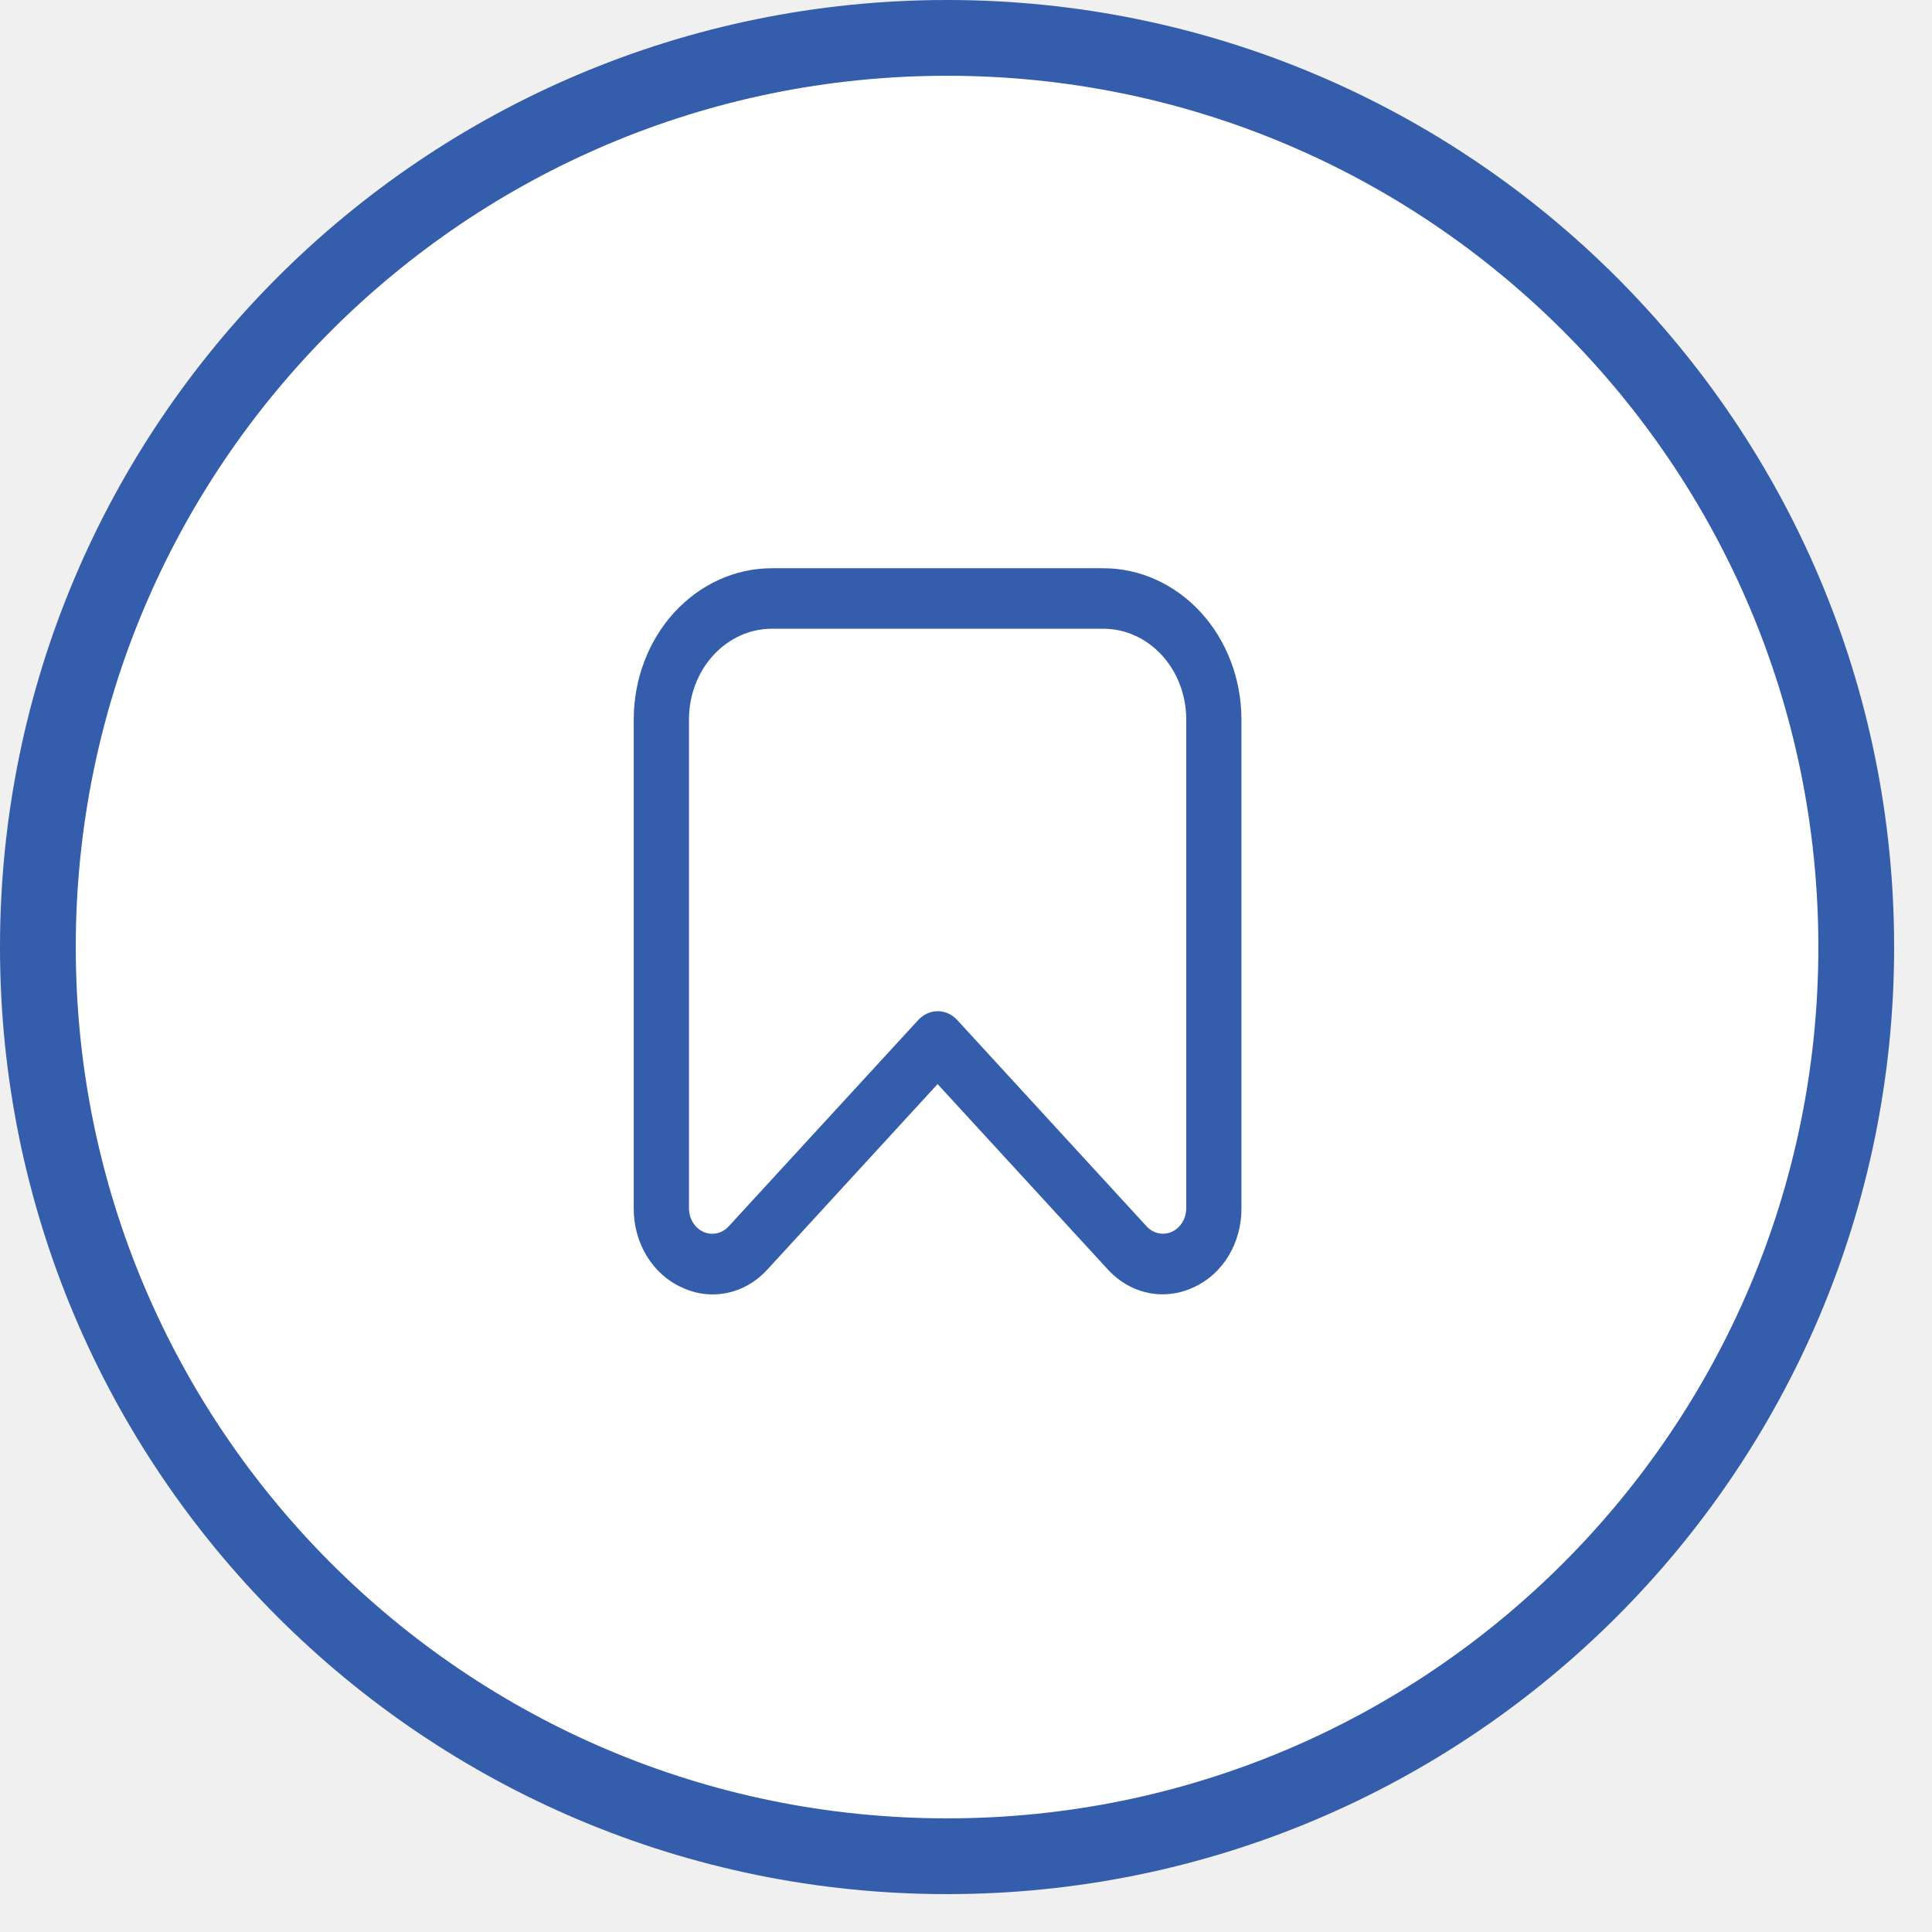
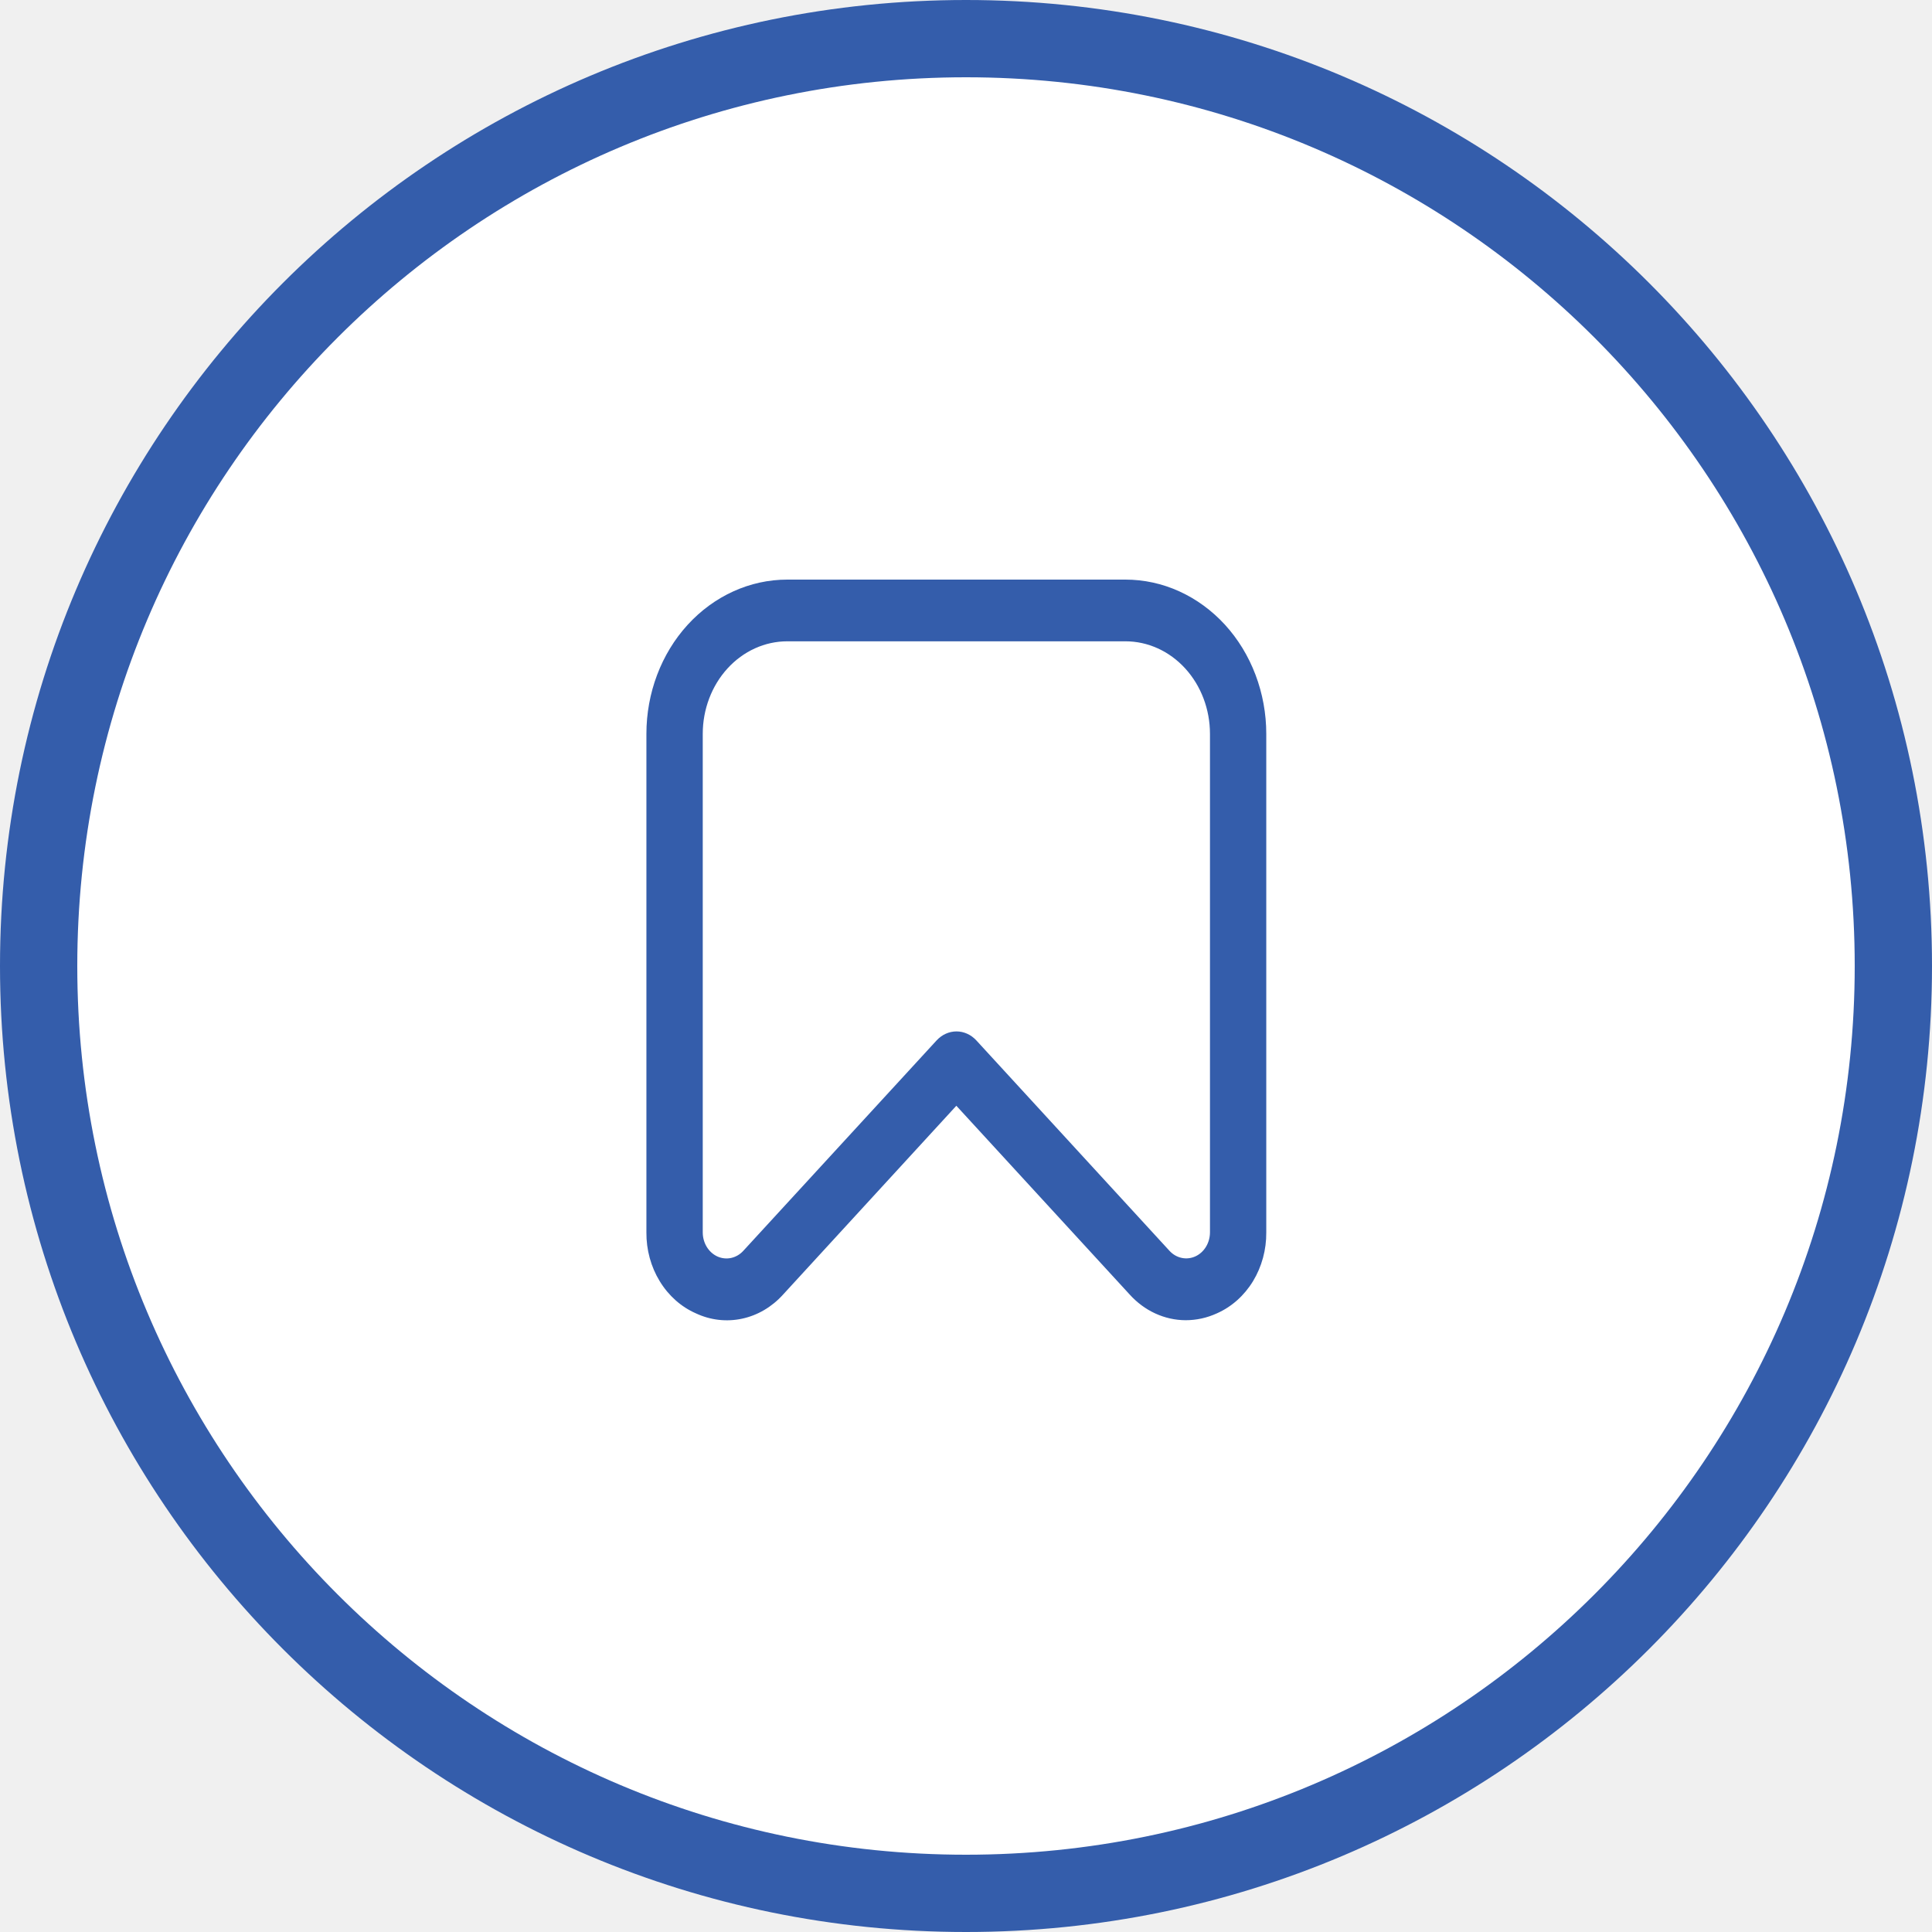
- <svg xmlns="http://www.w3.org/2000/svg" width="50" height="50" viewBox="0 0 51 51" fill="none">
+ <svg xmlns="http://www.w3.org/2000/svg" width="50" height="50" viewBox="0 0 50 50" fill="none">
  <circle cx="25" cy="25" r="24" fill="white" stroke="#345DAB" stroke-width="2" />
  <g clip-path="url(#clip0_251_172)">
    <path d="M30.683 34.167C30.413 34.166 30.146 34.106 29.898 33.992C29.649 33.878 29.424 33.71 29.234 33.5L24.75 28.617L20.266 33.503C19.978 33.823 19.608 34.041 19.206 34.127C18.803 34.214 18.386 34.166 18.009 33.989C17.628 33.822 17.302 33.532 17.074 33.158C16.845 32.784 16.725 32.343 16.729 31.894V18.993C16.729 17.934 17.113 16.918 17.797 16.169C18.481 15.421 19.408 15 20.375 15H29.125C29.604 15 30.078 15.103 30.52 15.304C30.962 15.505 31.364 15.799 31.703 16.169C32.041 16.54 32.31 16.98 32.493 17.465C32.676 17.949 32.771 18.469 32.771 18.993V31.894C32.775 32.343 32.655 32.783 32.428 33.157C32.2 33.531 31.874 33.821 31.494 33.989C31.237 34.107 30.962 34.167 30.683 34.167ZM20.375 16.597C19.795 16.597 19.238 16.85 18.828 17.299C18.418 17.748 18.187 18.358 18.187 18.993V31.894C18.187 32.027 18.223 32.157 18.29 32.268C18.357 32.379 18.453 32.465 18.565 32.517C18.677 32.568 18.801 32.581 18.92 32.556C19.039 32.53 19.149 32.467 19.235 32.373L24.239 26.926C24.376 26.777 24.561 26.693 24.754 26.693C24.946 26.693 25.131 26.777 25.268 26.926L30.266 32.371C30.352 32.465 30.462 32.529 30.581 32.554C30.7 32.58 30.824 32.566 30.936 32.515C31.048 32.464 31.144 32.377 31.211 32.266C31.278 32.156 31.314 32.025 31.314 31.892V18.993C31.314 18.358 31.083 17.748 30.673 17.299C30.263 16.85 29.707 16.597 29.126 16.597H20.375Z" fill="#345DAB" />
  </g>
  <defs>
    <clipPath id="clip0_251_172">
      <rect width="17.5" height="19.167" fill="white" transform="translate(16 15)" />
    </clipPath>
  </defs>
</svg>
